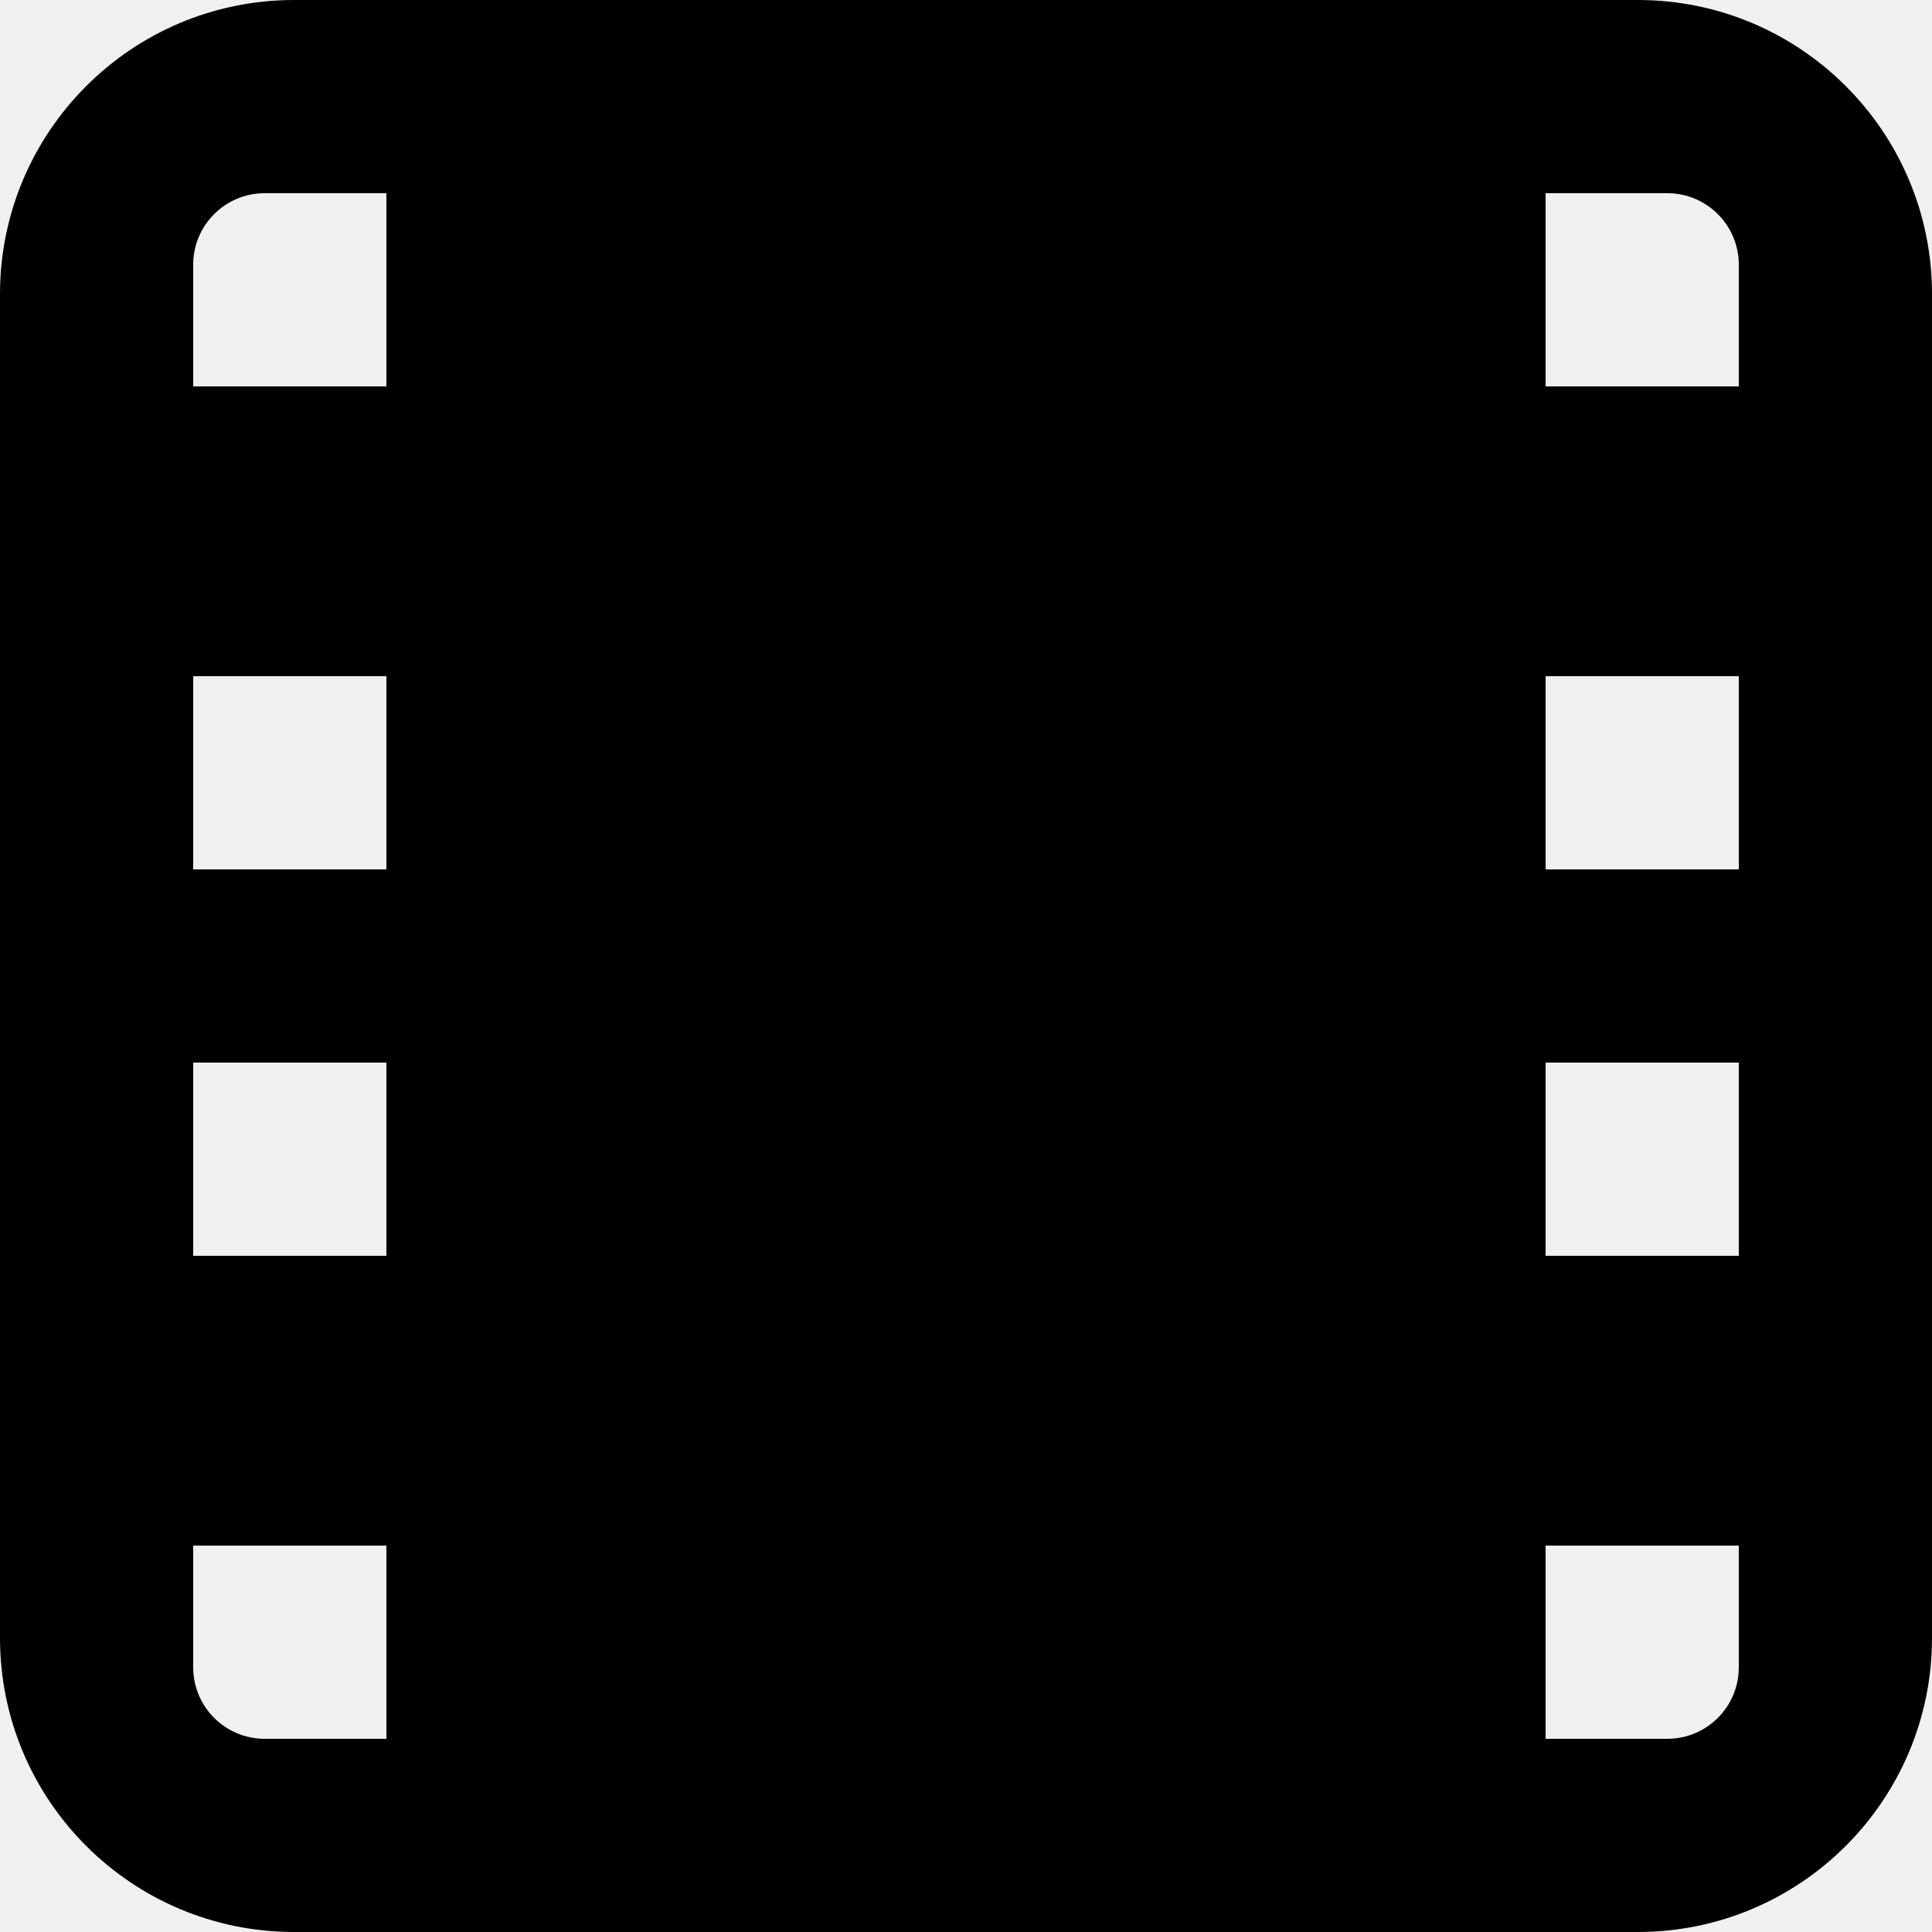
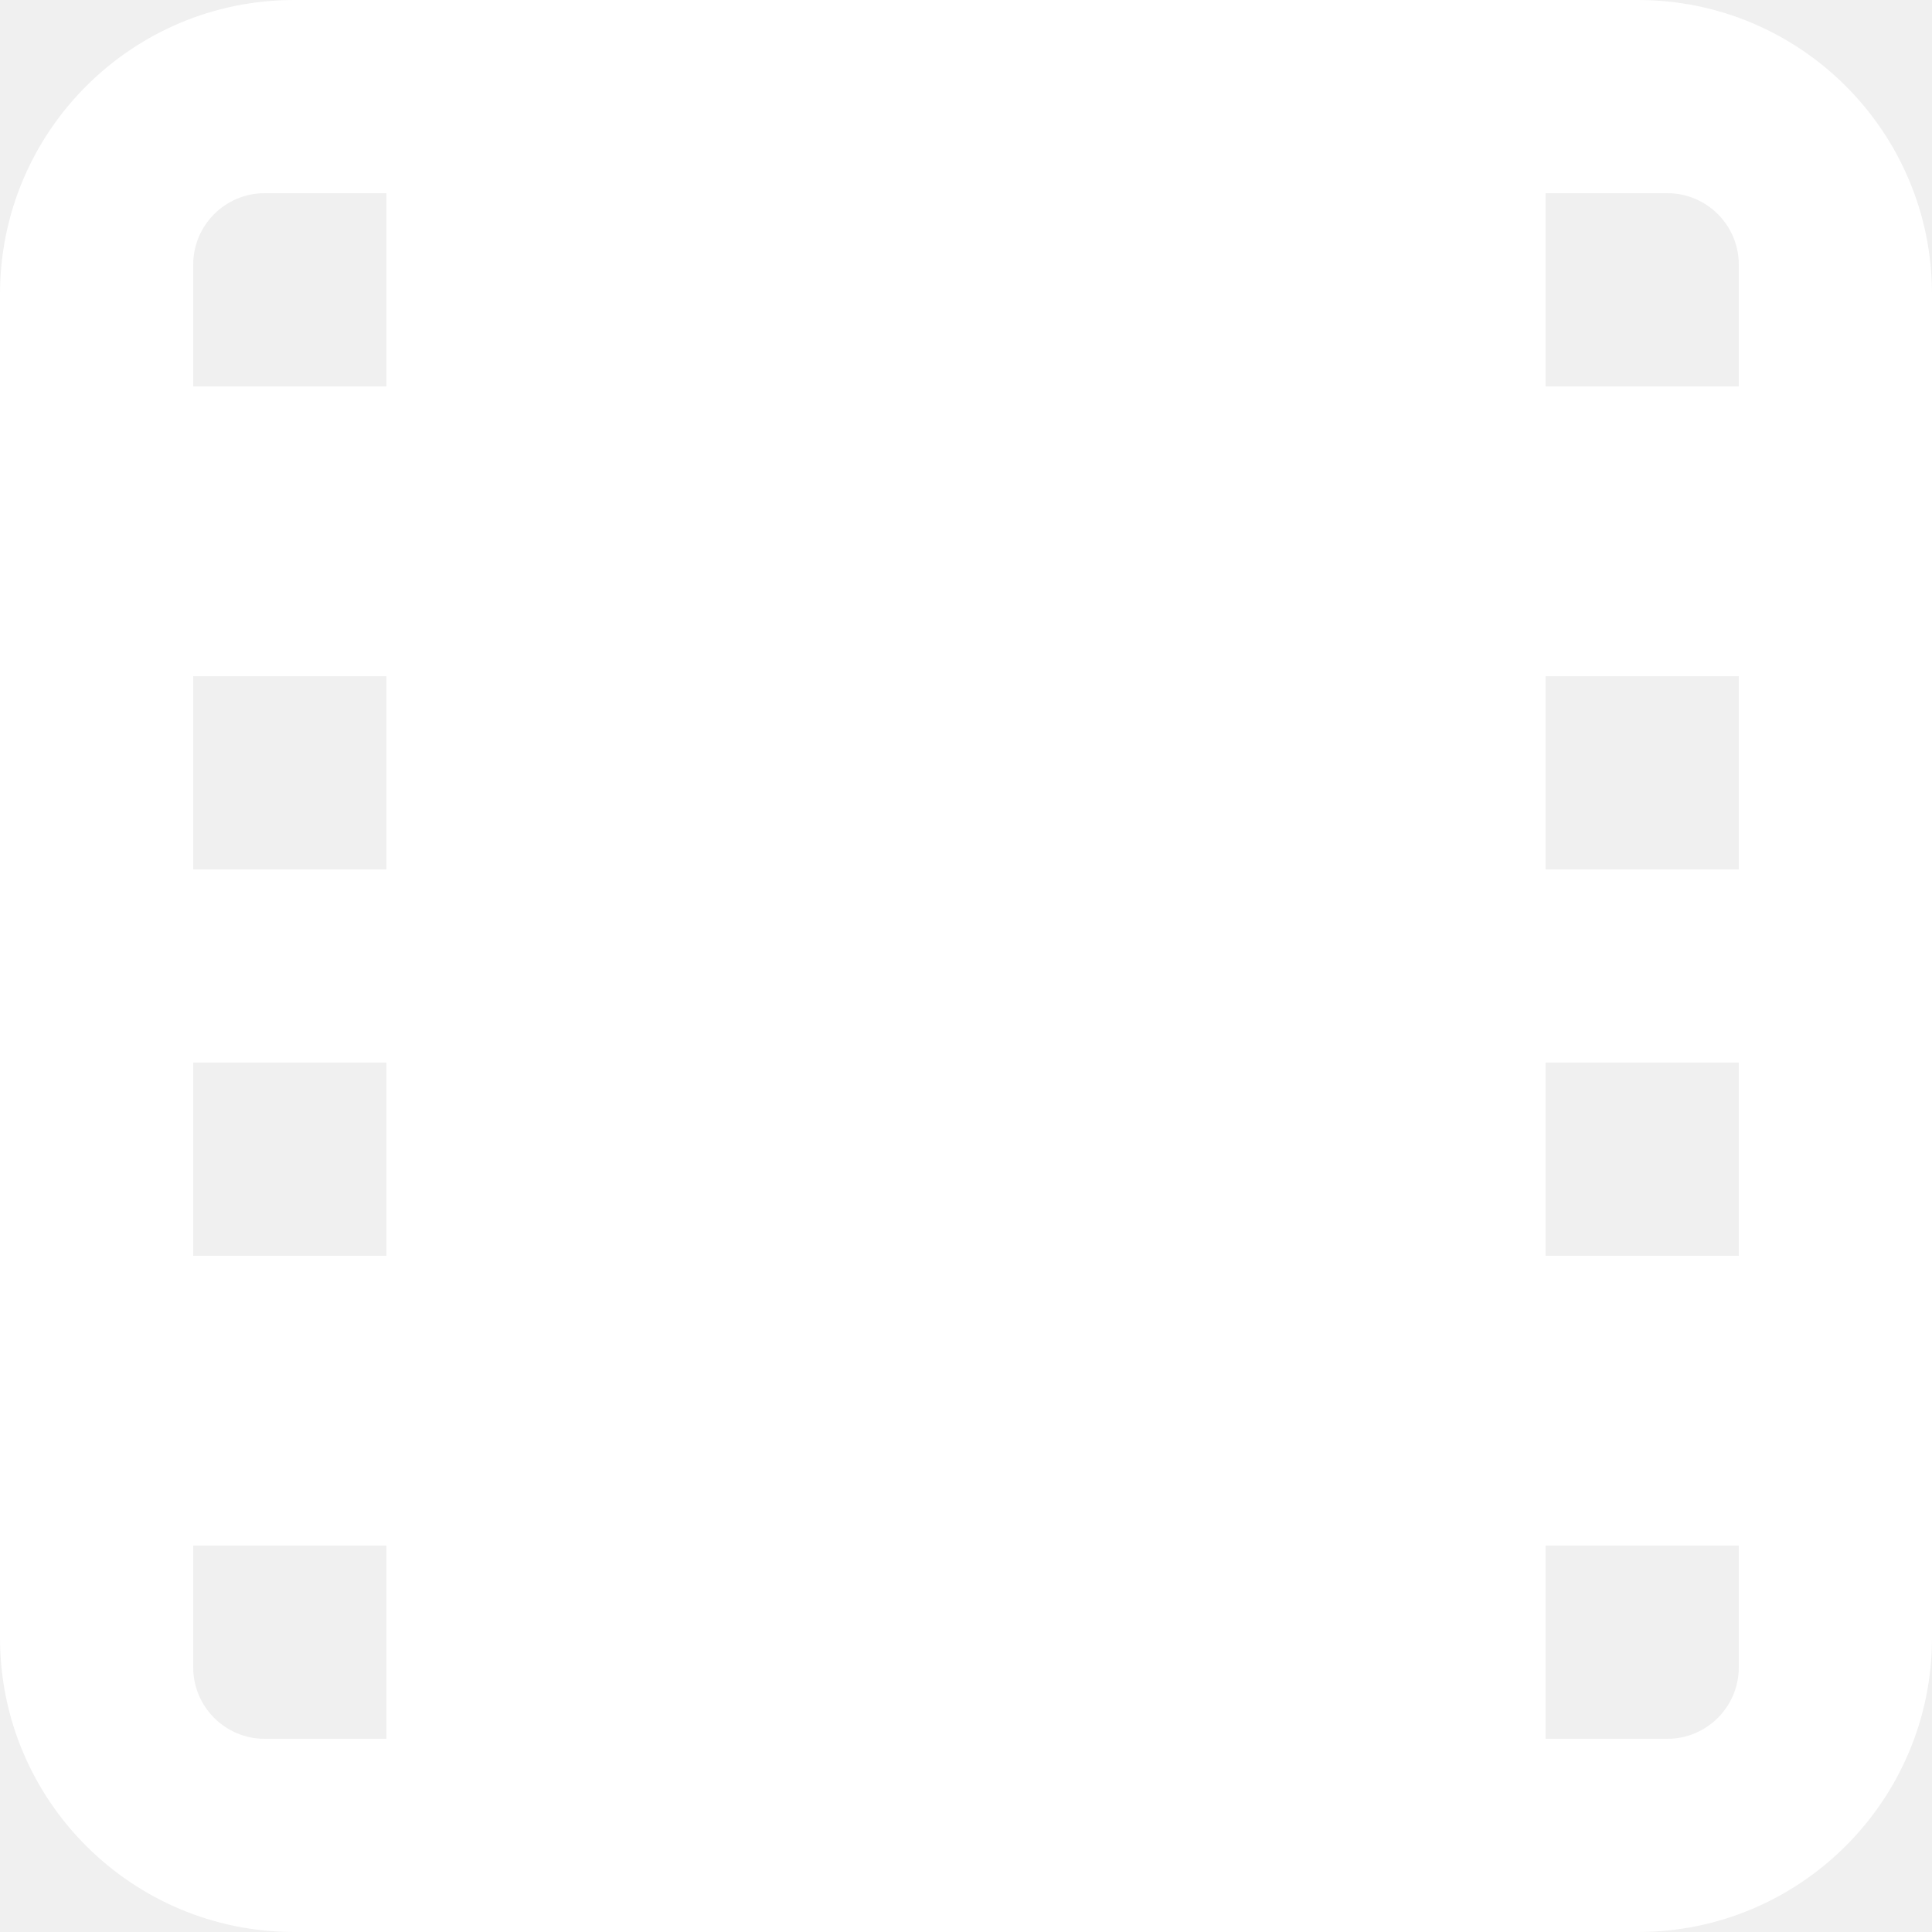
<svg xmlns="http://www.w3.org/2000/svg" width="12" height="12">
-   <path d="M10.173 0H1.827A1.827 1.827 0 0 0 0 1.827v8.346C0 11.183.818 12 1.827 12h8.346A1.827 1.827 0 0 0 12 10.173V1.827A1.827 1.827 0 0 0 10.173 0ZM2.4 5.4H1.2V4.2h1.2v1.2ZM1.2 6.6h1.2v1.2H1.2V6.6Zm9.6-1.2H9.6V4.2h1.2v1.2ZM9.6 6.6h1.2v1.2H9.6V6.6Zm1.2-4.956V2.4H9.6V1.2h.756a.444.444 0 0 1 .444.444ZM1.644 1.2H2.4v1.2H1.2v-.756a.444.444 0 0 1 .444-.444ZM1.2 10.356V9.6h1.2v1.2h-.756a.444.444 0 0 1-.444-.444Zm9.6 0a.444.444 0 0 1-.444.444H9.6V9.6h1.2v.756Z" fill="currentColor" />
+   <path d="M10.173 0H1.827A1.827 1.827 0 0 0 0 1.827v8.346C0 11.183.818 12 1.827 12h8.346A1.827 1.827 0 0 0 12 10.173V1.827A1.827 1.827 0 0 0 10.173 0ZM2.4 5.4H1.2V4.2h1.2v1.2ZM1.2 6.6h1.2v1.2H1.2V6.6Zm9.6-1.2H9.6V4.2h1.2v1.2ZM9.6 6.6h1.2v1.2H9.6V6.6Zm1.2-4.956V2.4H9.6V1.2h.756a.444.444 0 0 1 .444.444ZM1.644 1.2H2.4v1.2H1.2v-.756a.444.444 0 0 1 .444-.444ZM1.2 10.356V9.6h1.2v1.2h-.756a.444.444 0 0 1-.444-.444Zm9.6 0a.444.444 0 0 1-.444.444H9.6V9.6h1.2v.756Z" fill="#FFF" />
</svg>
